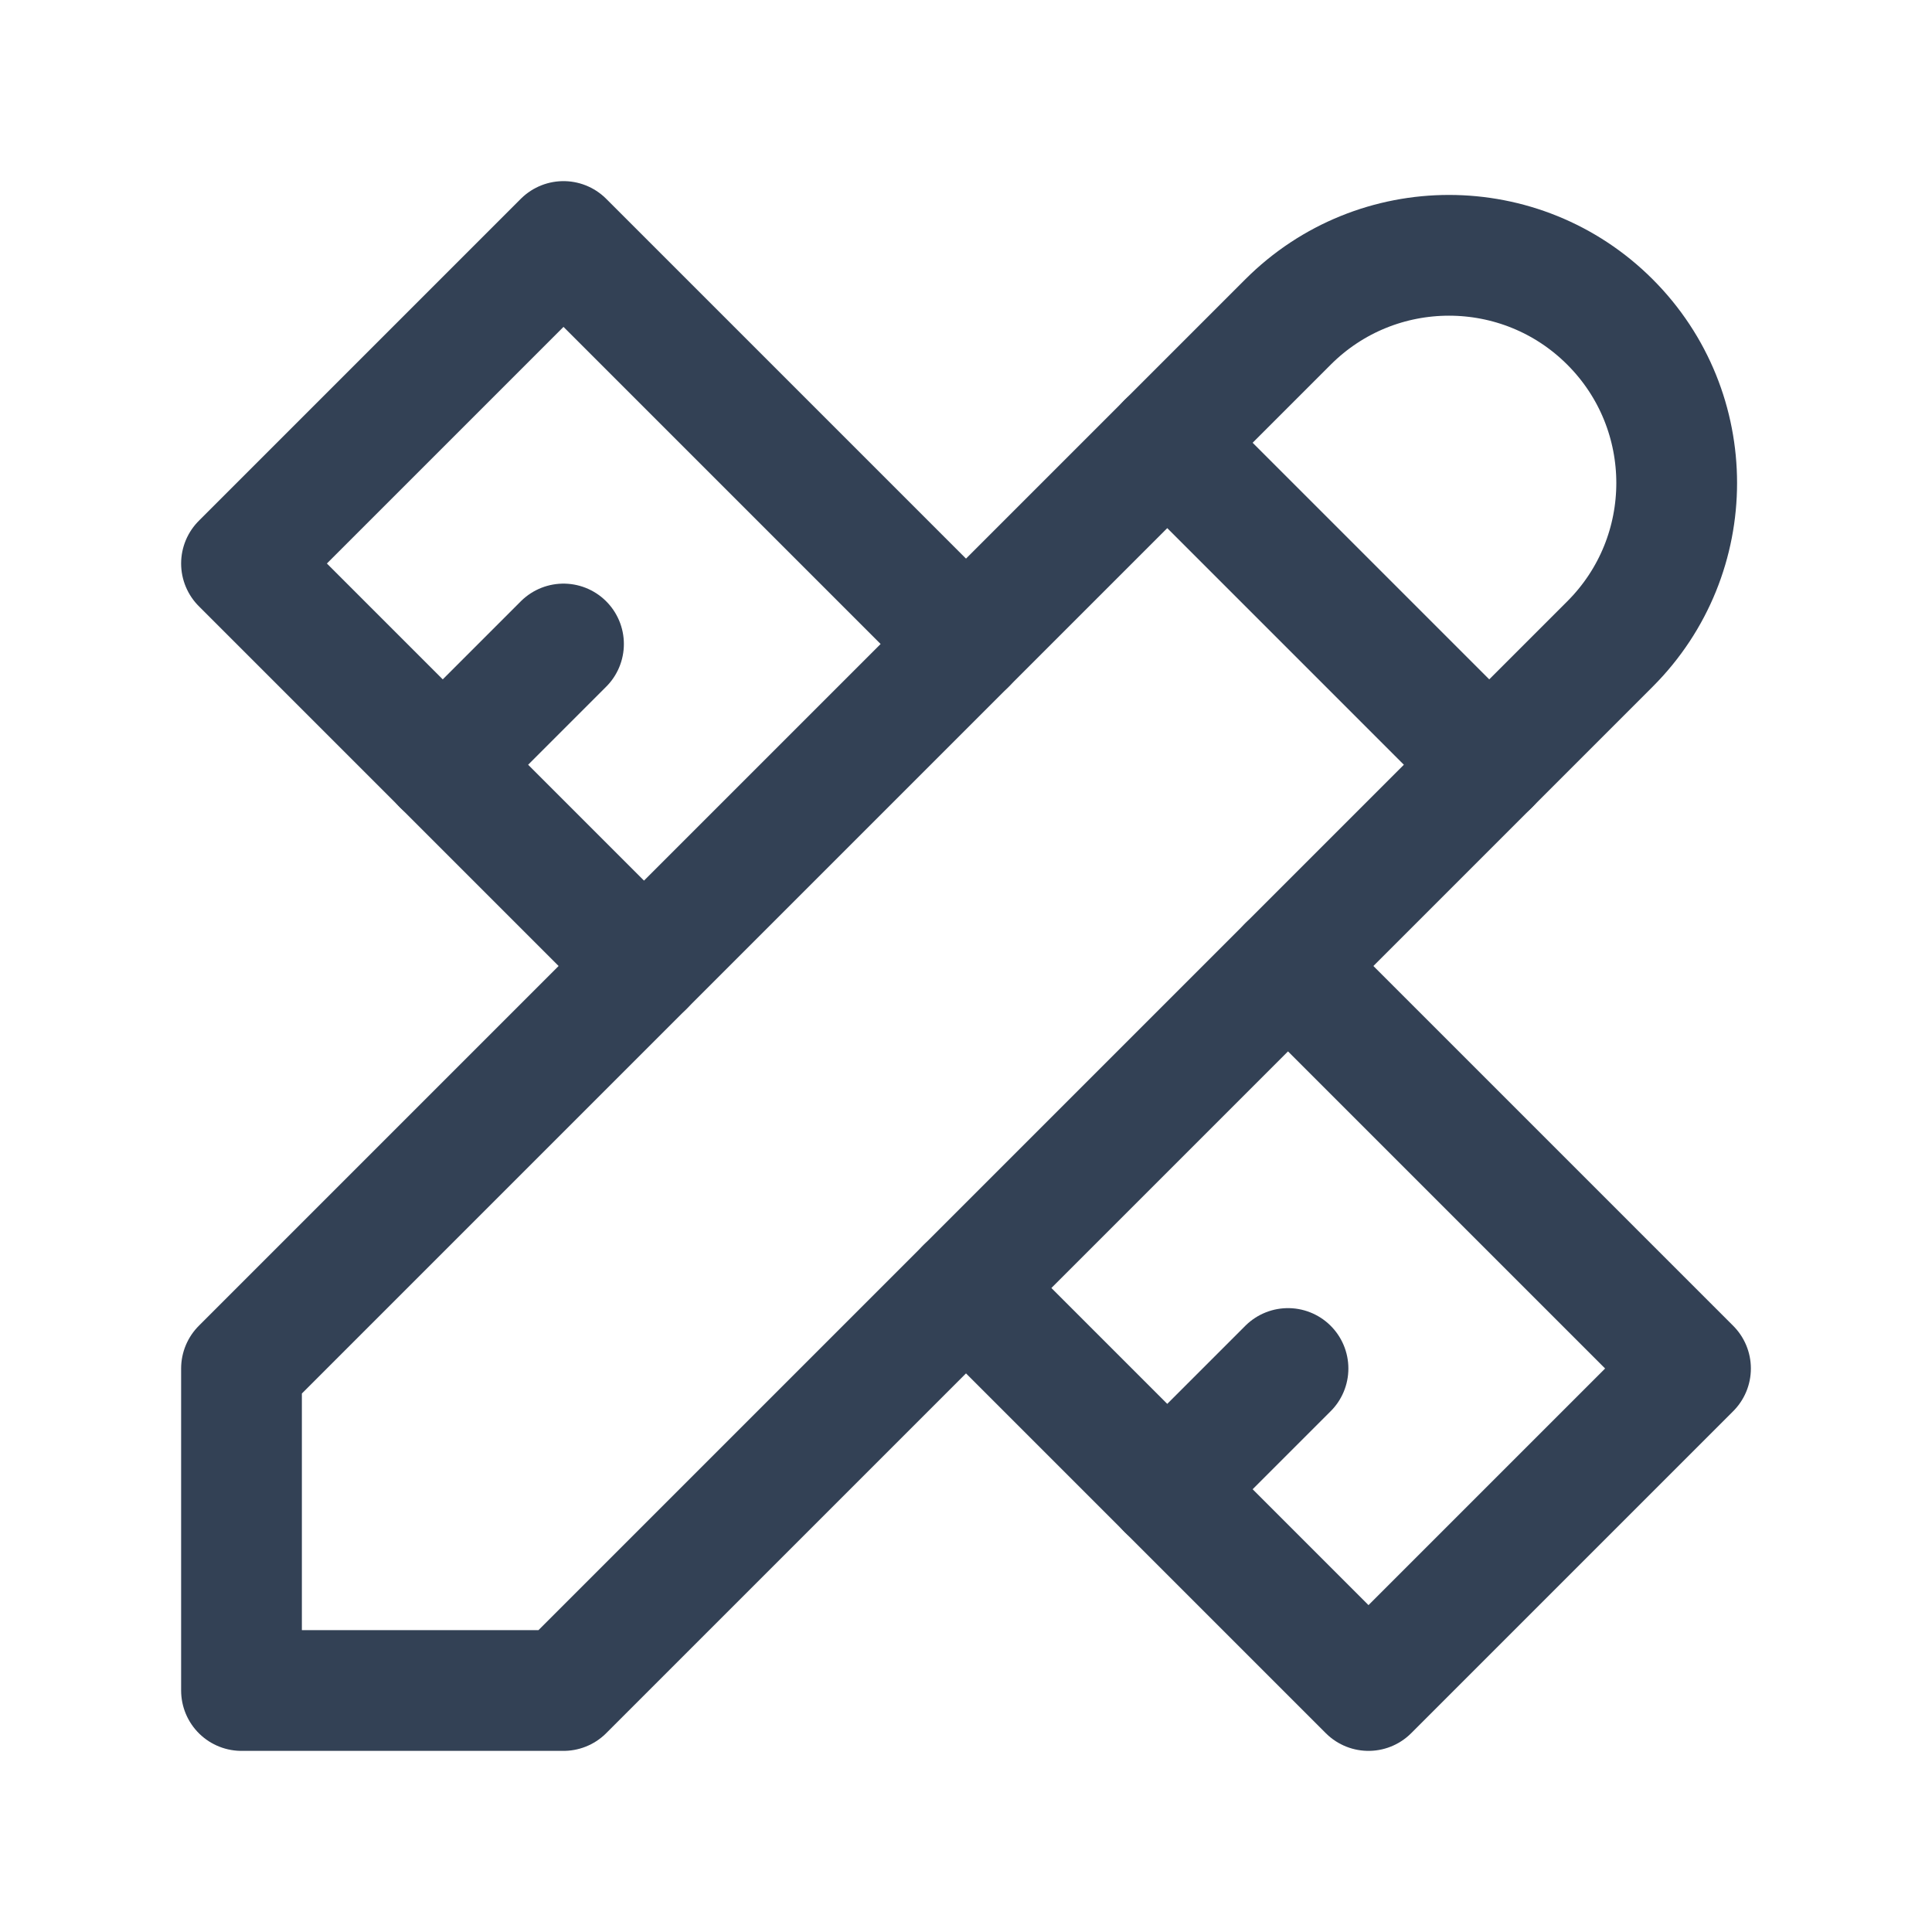
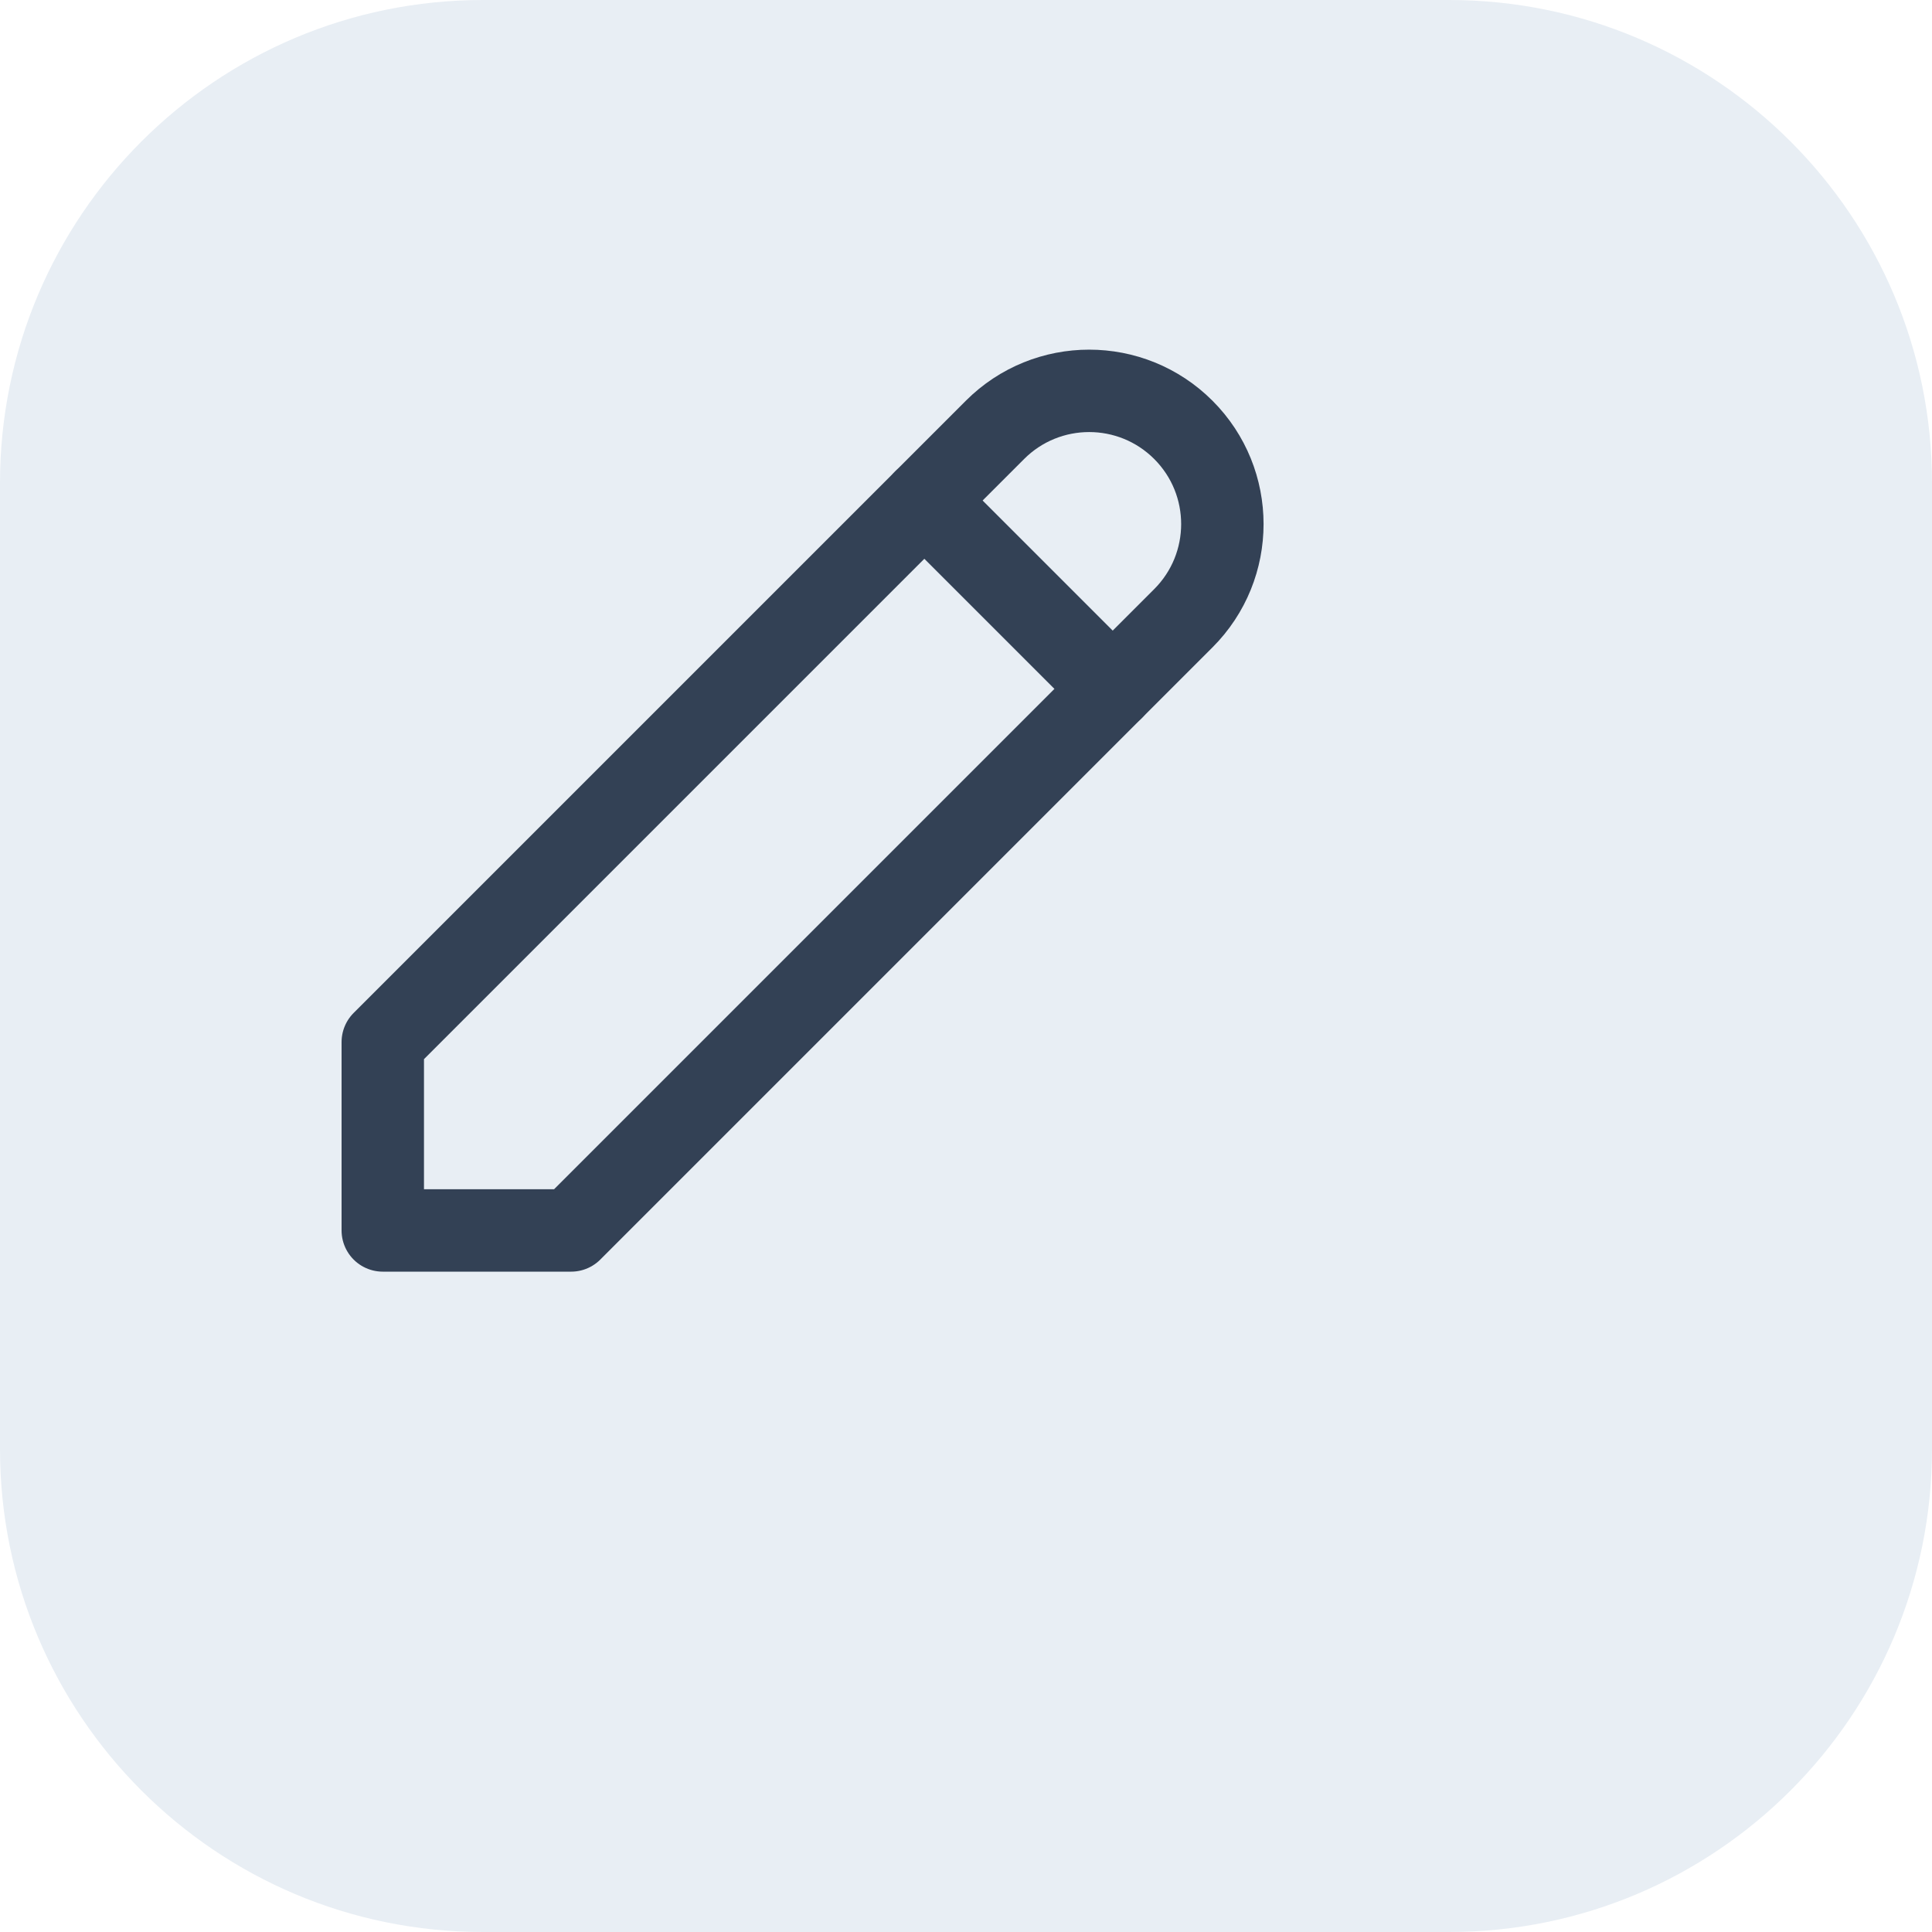
- <svg xmlns="http://www.w3.org/2000/svg" viewBox="0 0 24 24" fill="none" stroke="#334155" stroke-width="1.5" stroke-linecap="round" stroke-linejoin="round" aria-hidden="true">
-   <path d="M3 21h4l13 -13a1.5 1.5 0 0 0 -4 -4l-13 13v4" />
-   <path d="M14.5 5.5l4 4" />
-   <path d="M12 8l-5 -5l-4 4l5 5" />
-   <path d="M7 8l-1.5 1.5" />
-   <path d="M16 12l5 5l-4 4l-5 -5" />
-   <path d="M16 17l-1.5 1.5" />
+ <svg xmlns="http://www.w3.org/2000/svg" viewBox="0 0 32 32" aria-hidden="true">
+   <rect width="32" height="32" rx="8" fill="#E8EEF4" />
+   <g transform="translate(4,4) scale(0.78)" fill="none" stroke="#334155" stroke-width="1.75" stroke-linecap="round" stroke-linejoin="round">
+     <path d="M3 21h4l13 -13a1.5 1.5 0 0 0 -4 -4l-13 13v4" />
+     <path d="M14.5 5.5l4 4" />
+   </g>
</svg>
